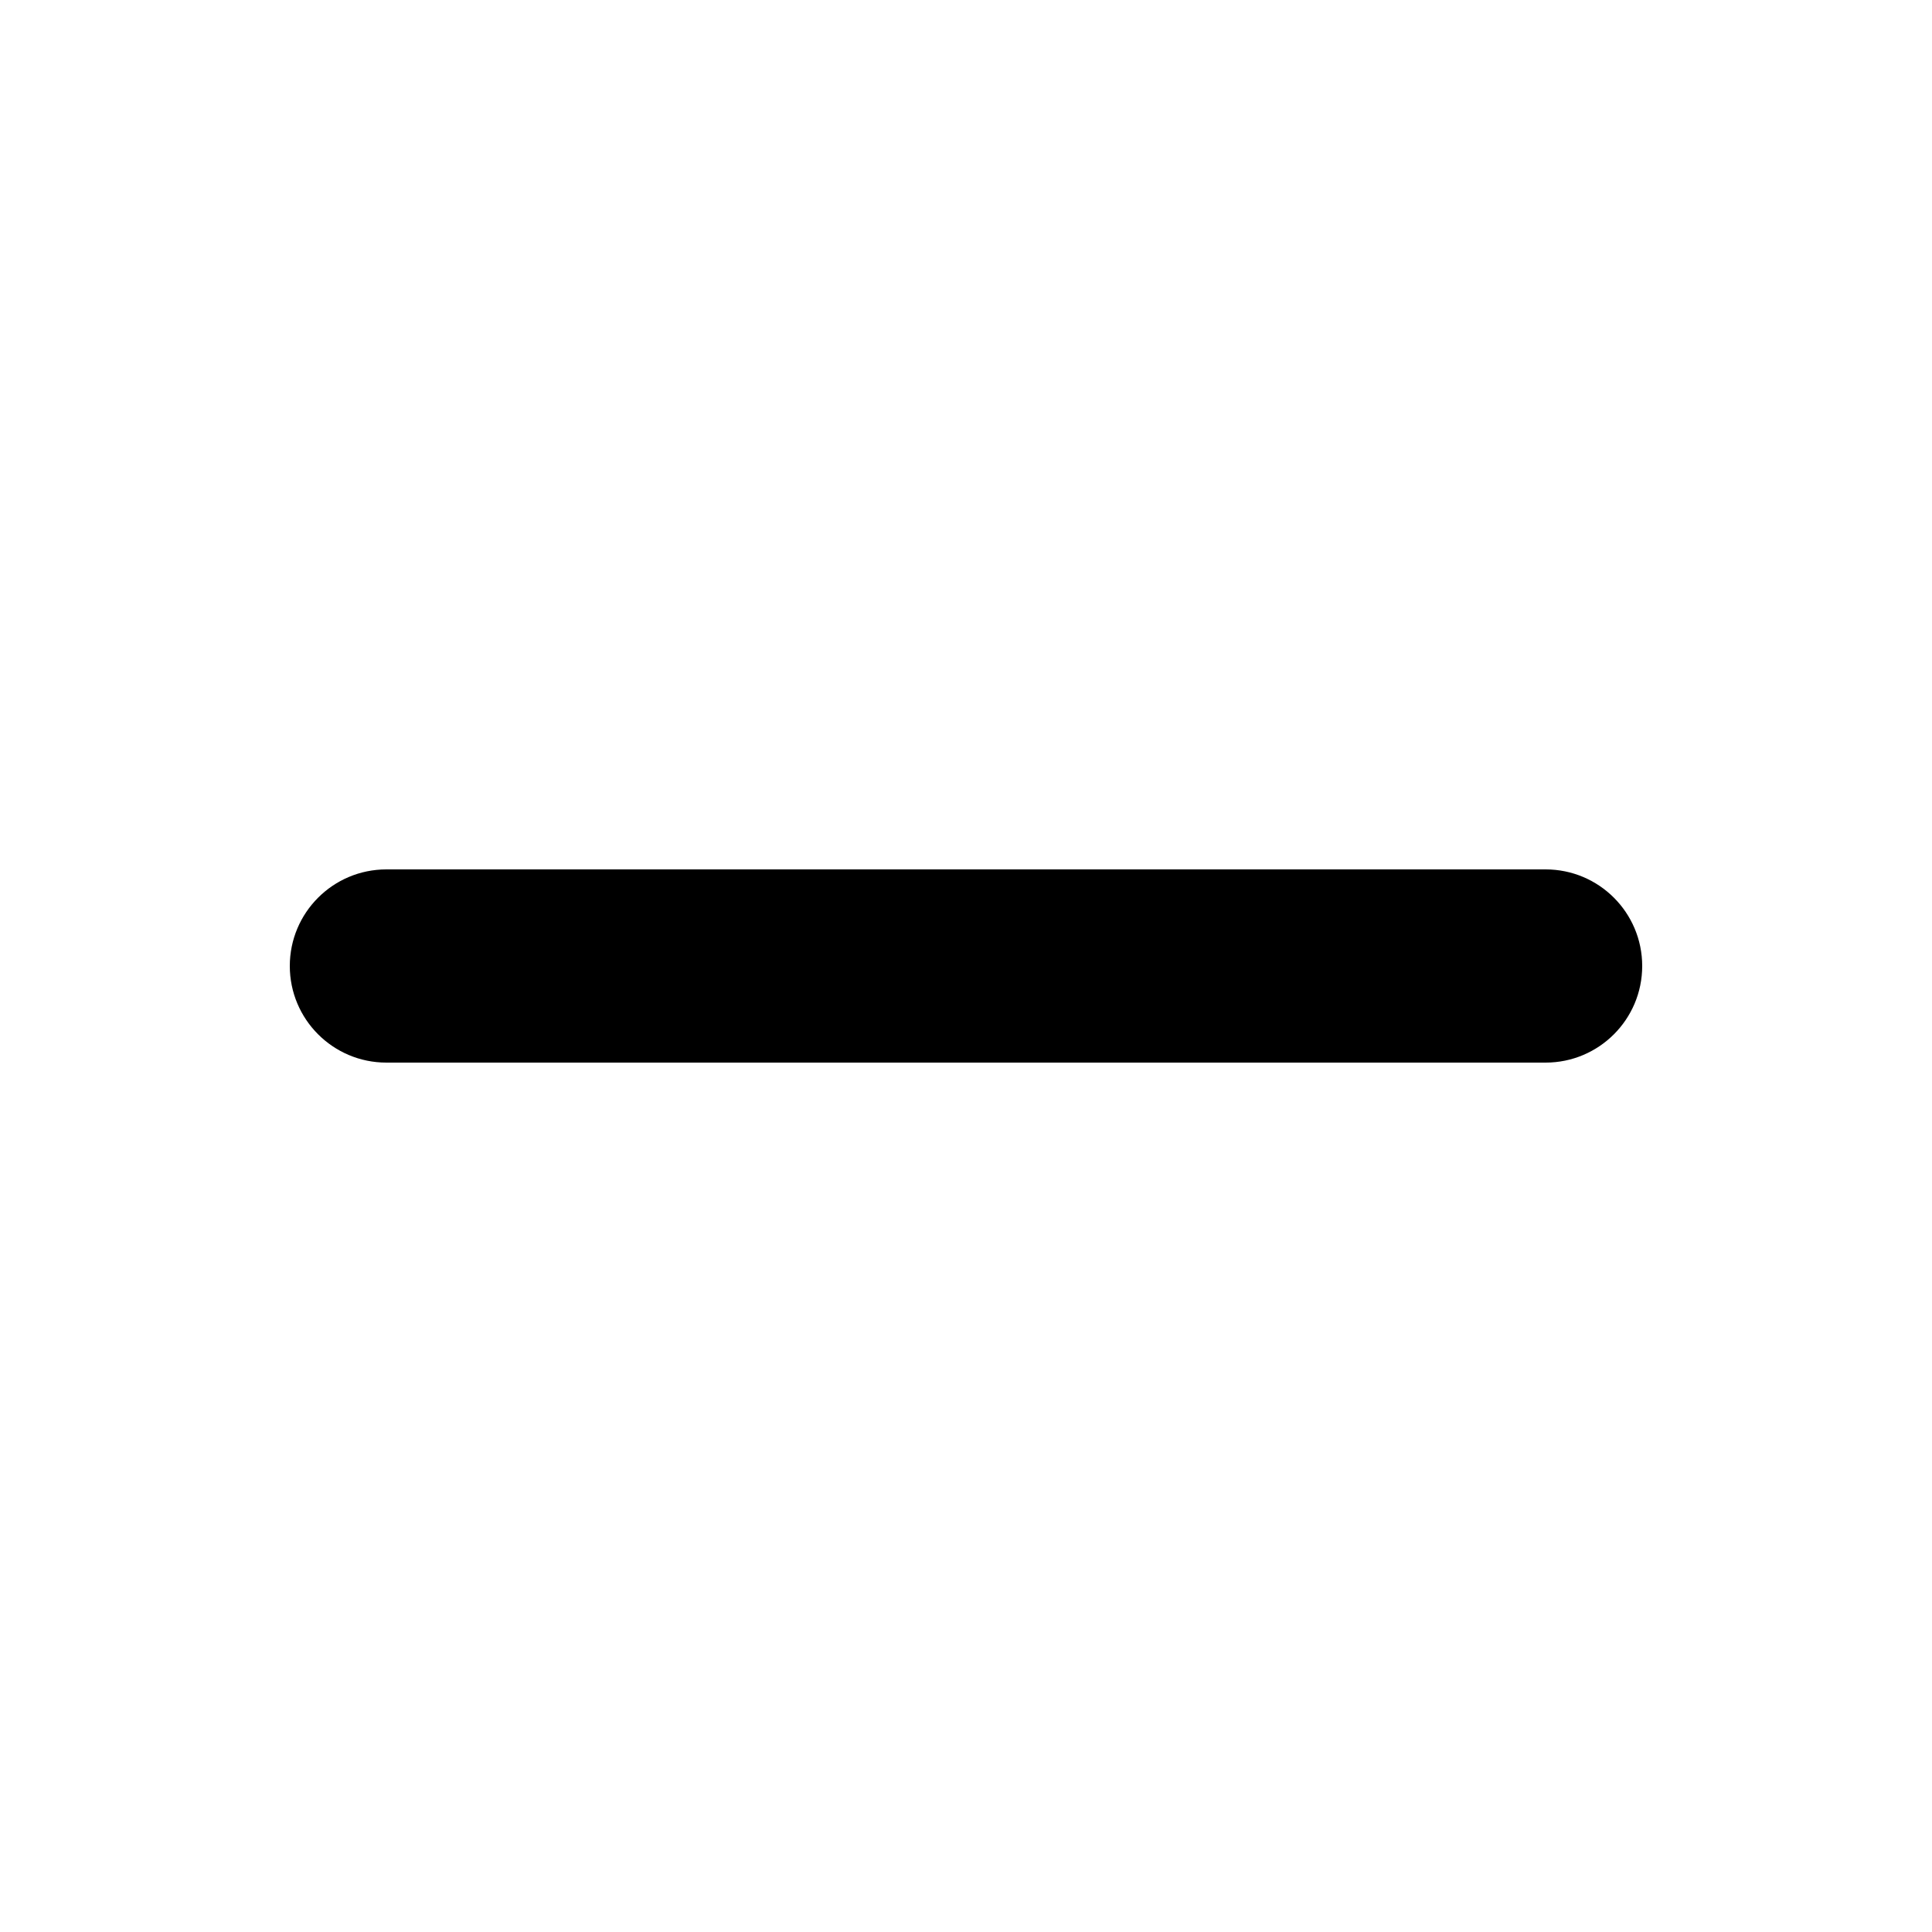
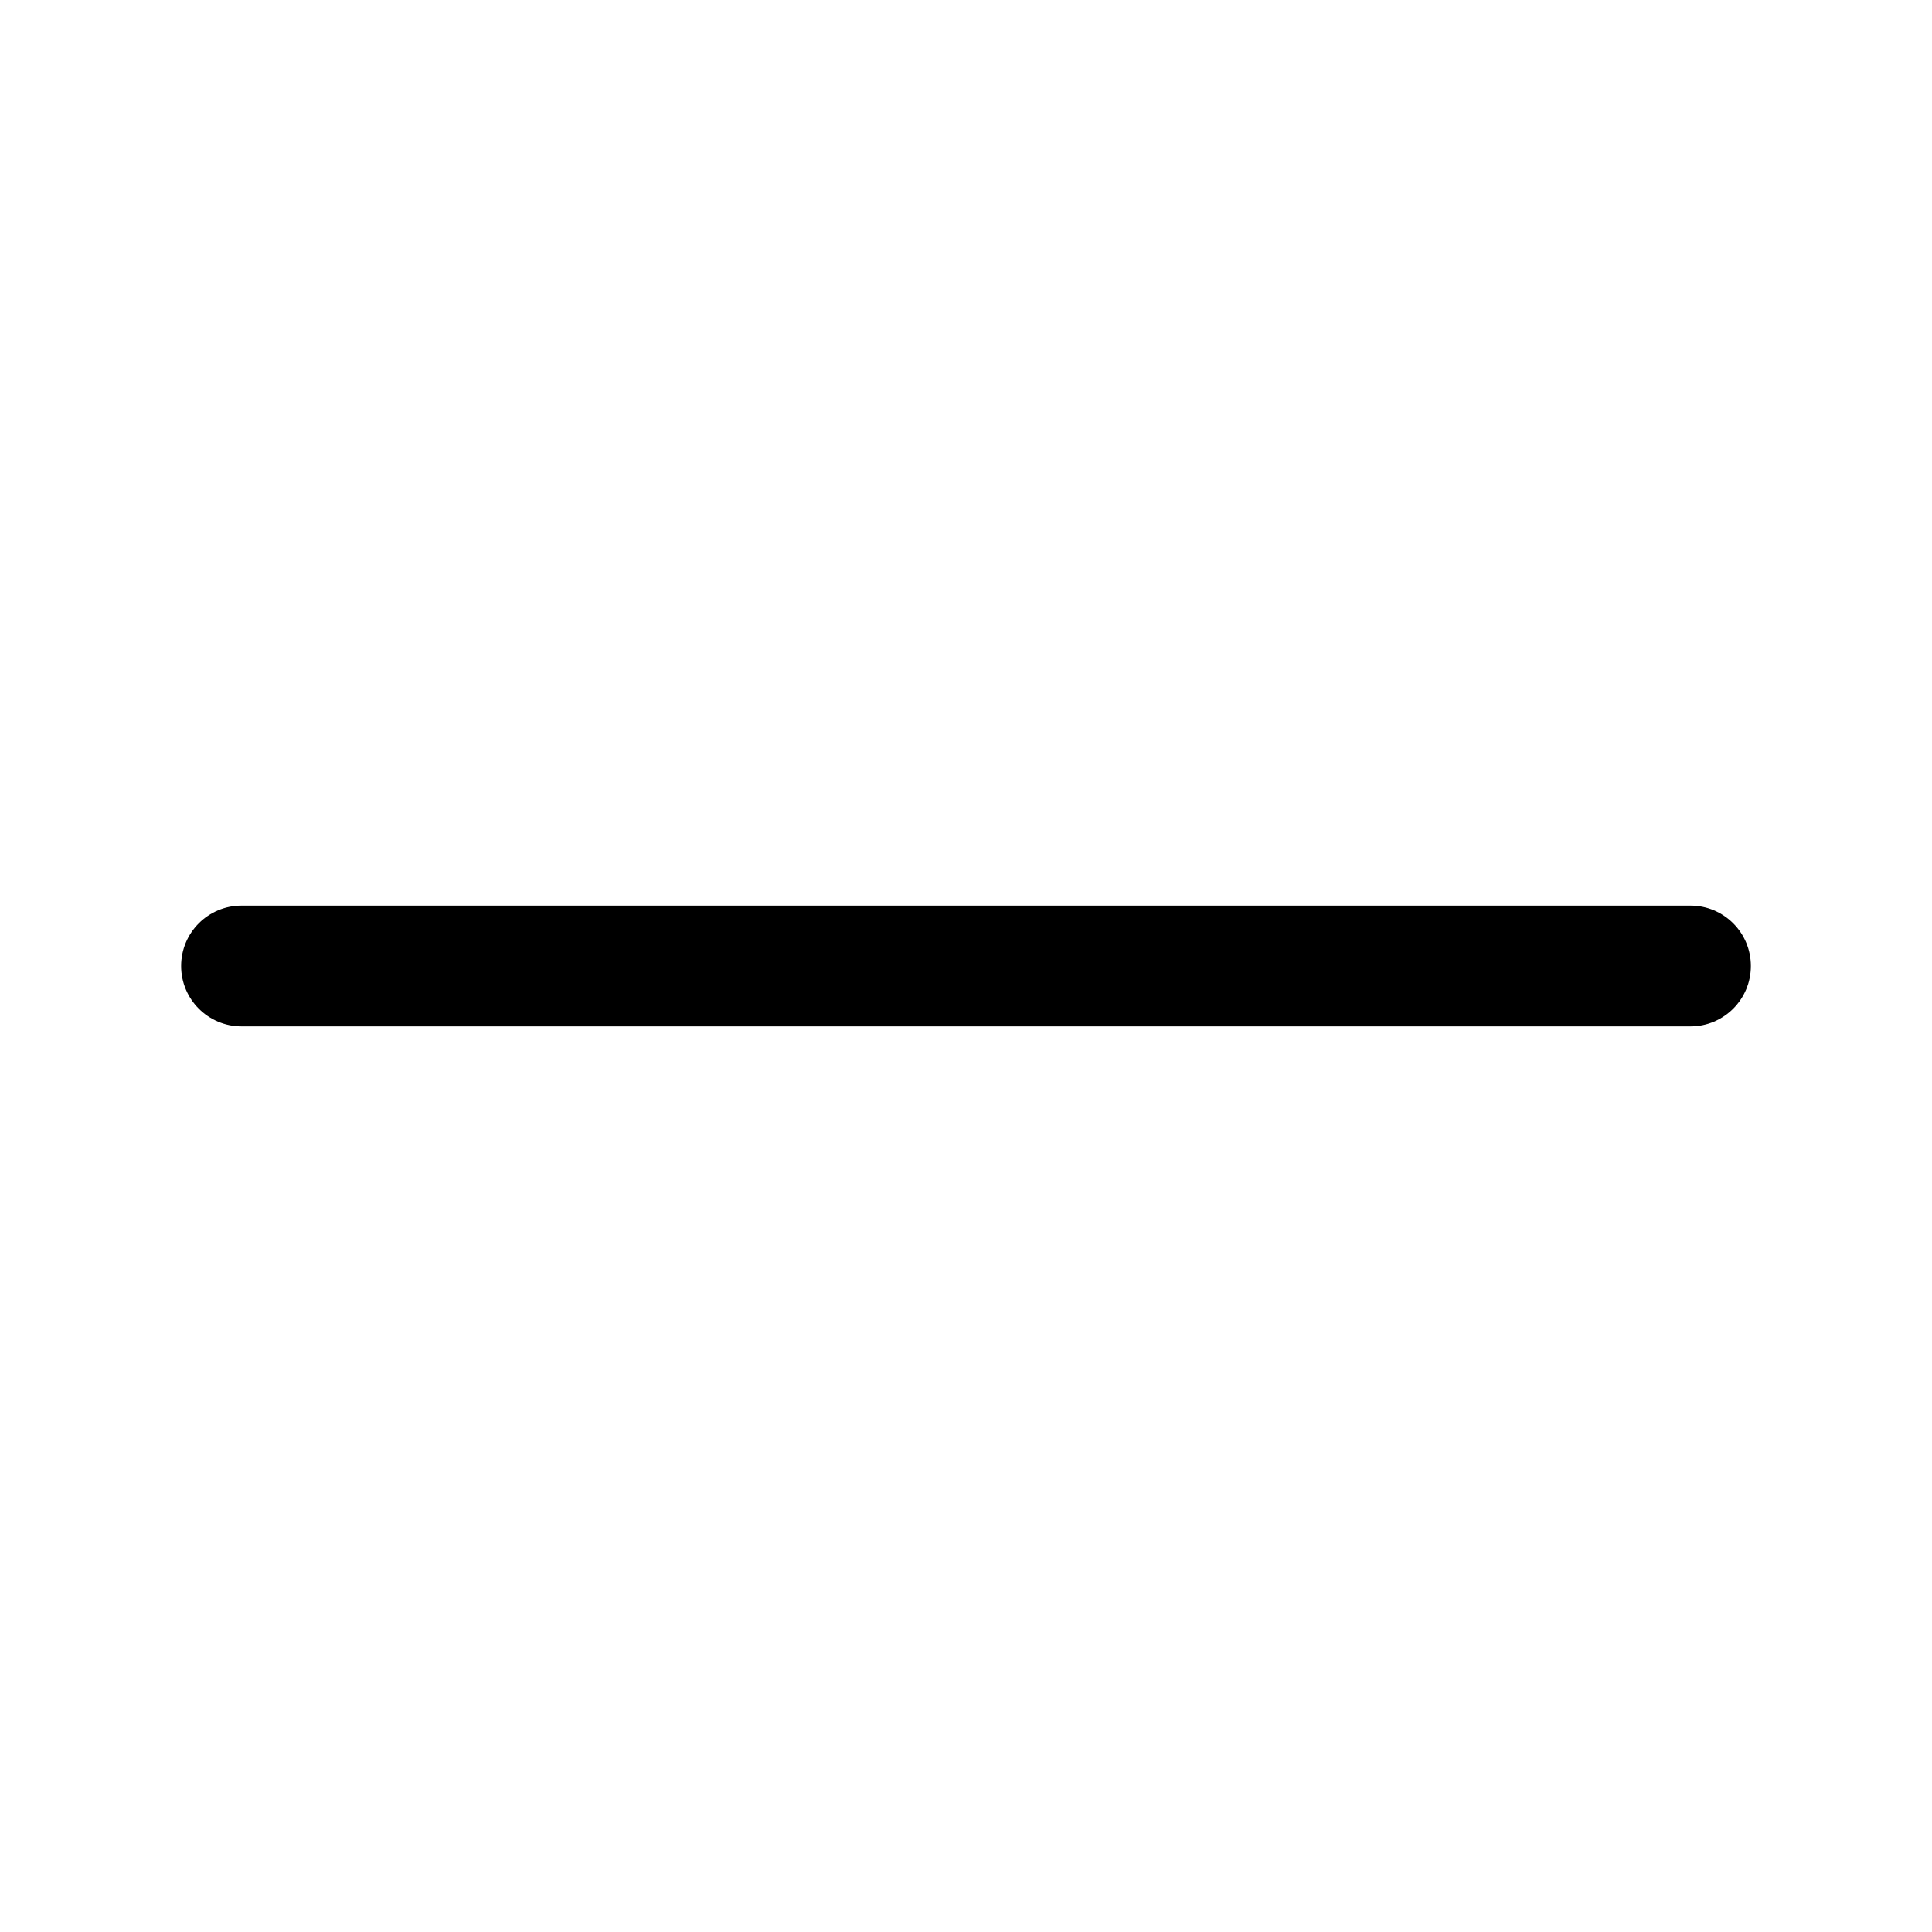
- <svg xmlns="http://www.w3.org/2000/svg" viewBox="0 0 20 20" fill="currentColor" aria-hidden="true">
-   <path fill-rule="evenodd" d="M3 10a1 1 0 011-1h12a1 1 0 110 2H4a1 1 0 01-1-1z" clip-rule="evenodd" />
+ <svg xmlns="http://www.w3.org/2000/svg" viewBox="0 0 24 24" fill="currentColor" aria-hidden="true">
+   <path fill-rule="evenodd" d="M2.25 12a.75.75 0 01.75-.75h18a.75.75 0 010 1.5H3a.75.75 0 01-.75-.75z" clip-rule="evenodd" />
</svg>
